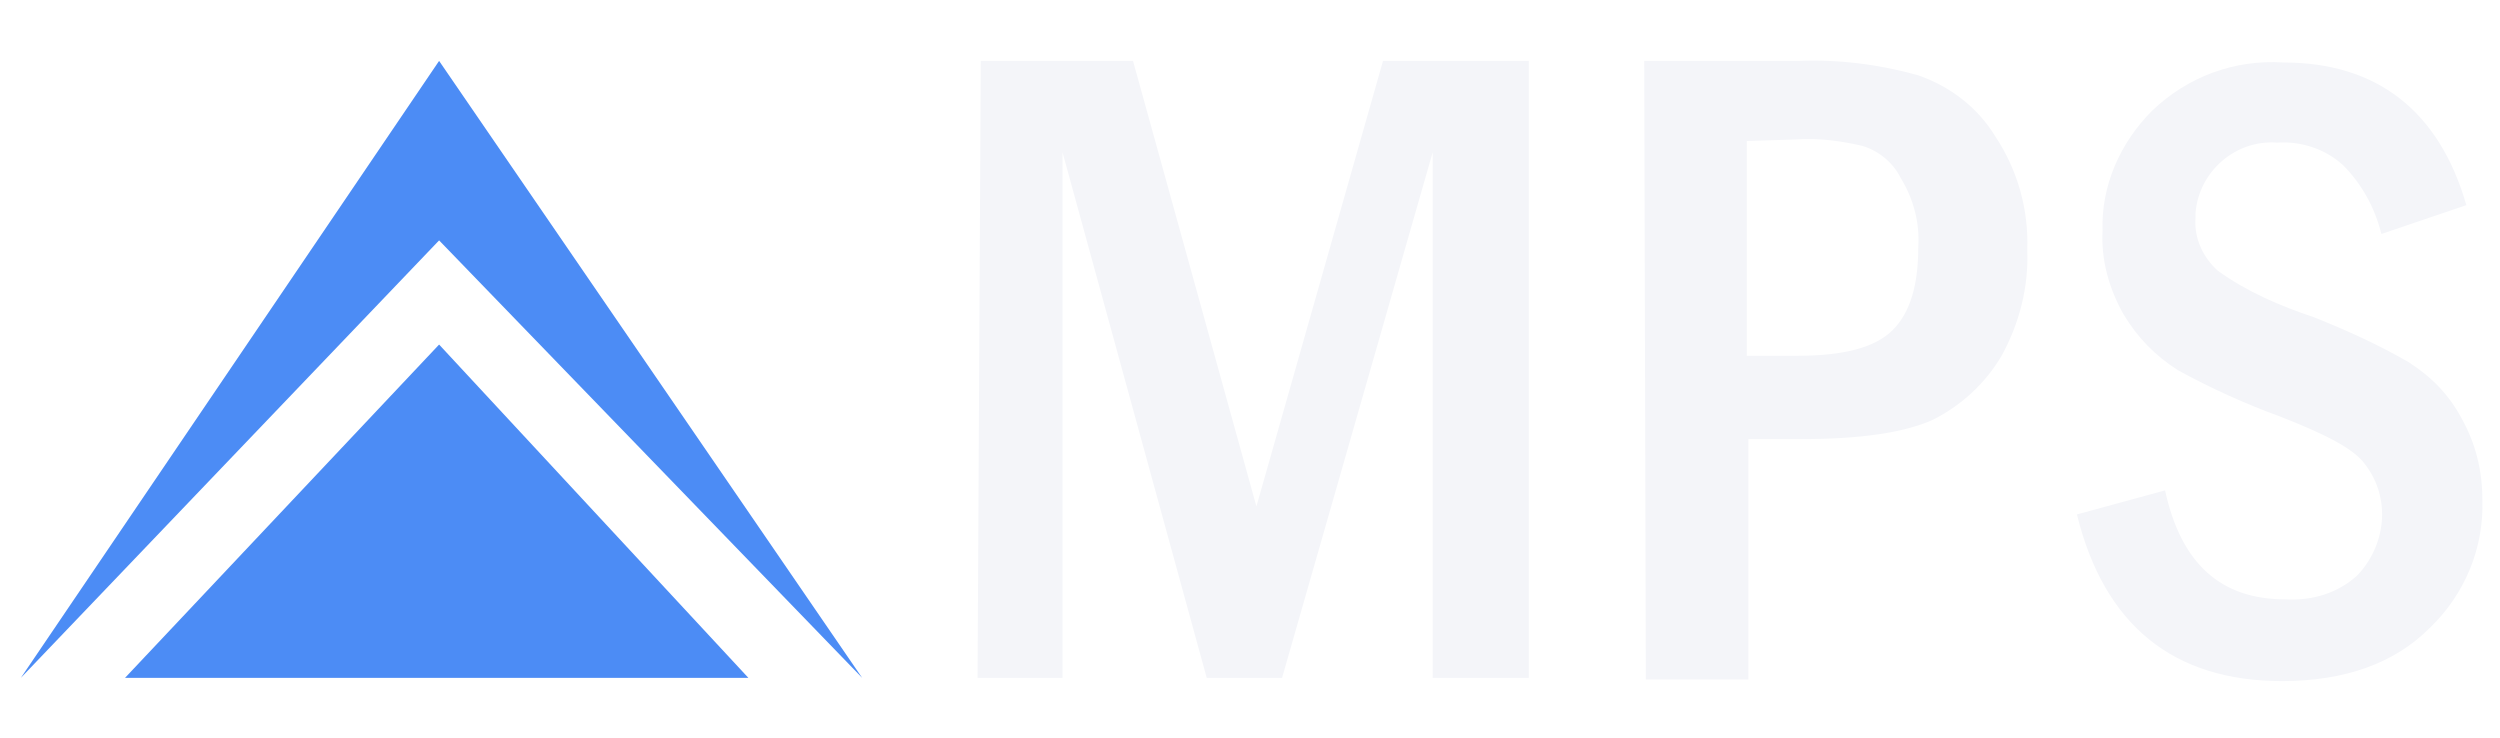
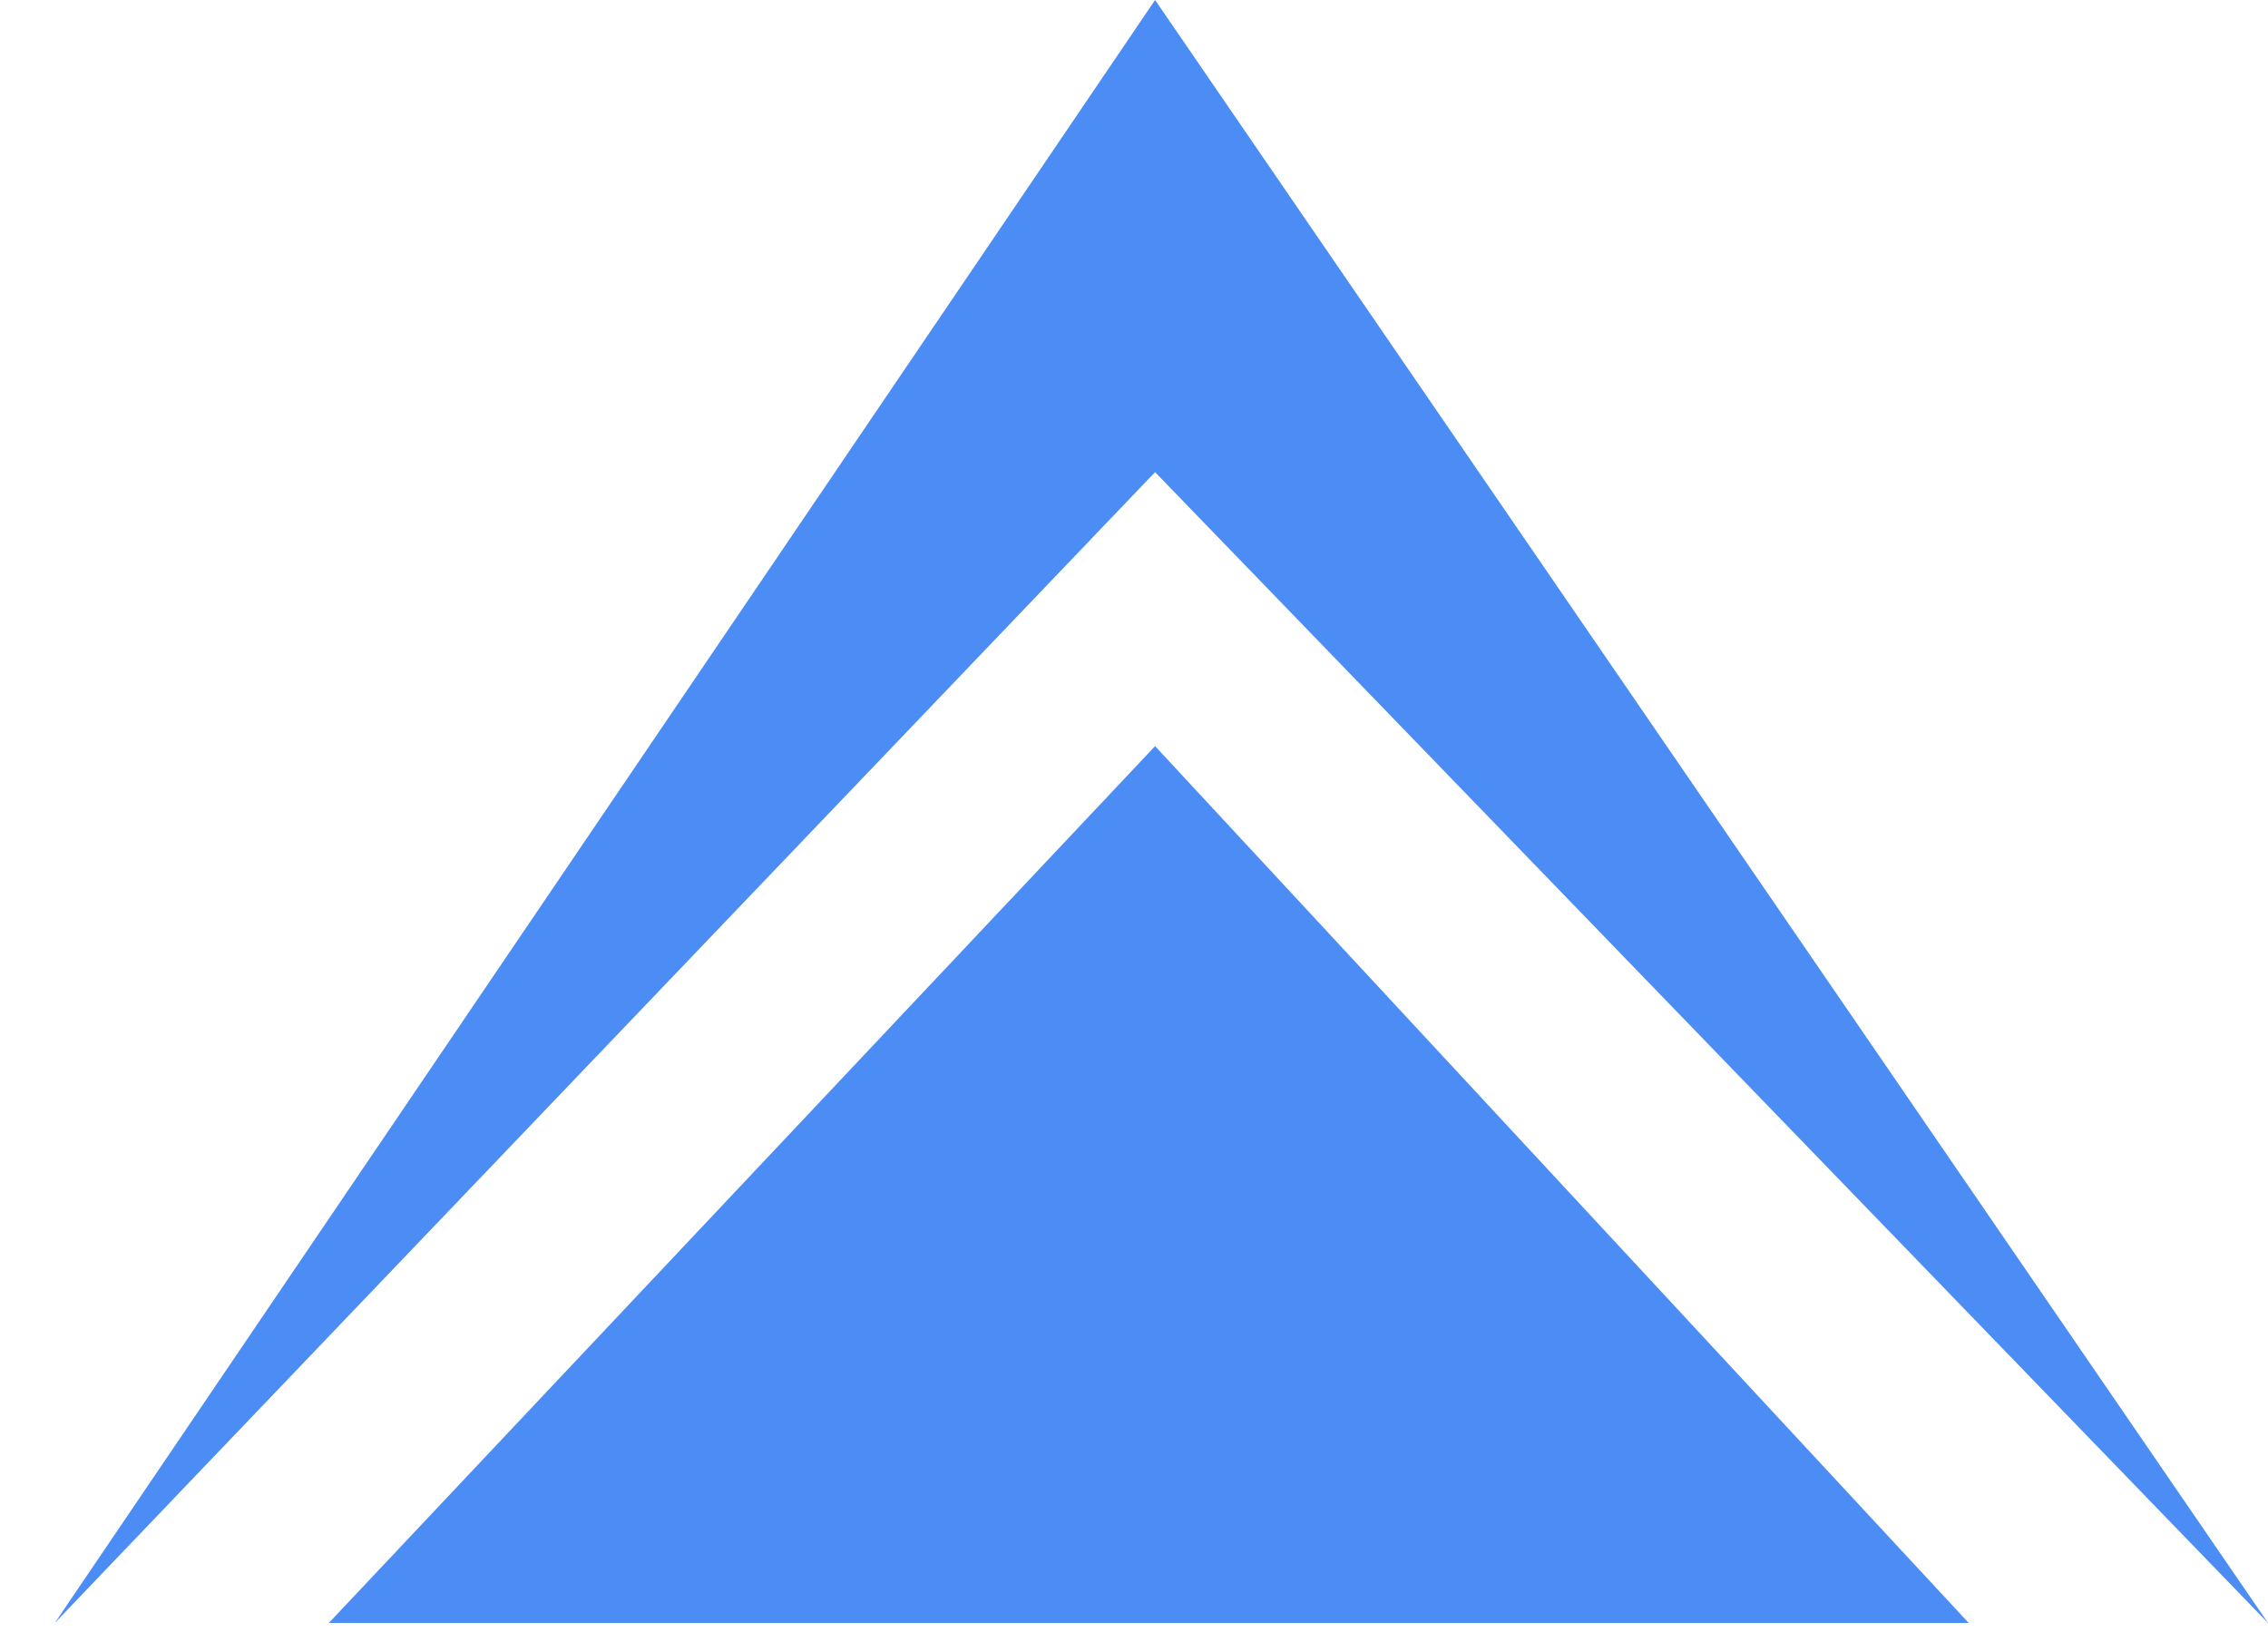
- <svg xmlns="http://www.w3.org/2000/svg" version="1.1" id="Слой_1" x="0px" y="0px" viewBox="0 0 156 46" style="enable-background:new 0 0 156 46;" xml:space="preserve">
+ <svg xmlns="http://www.w3.org/2000/svg" version="1.1" id="Слой_1" x="0px" y="0px" viewBox="0 0 53.8 38.7" style="enable-background:new 0 0 53.8 38.7;" xml:space="preserve">
  <style type="text/css">
	.st0{fill:#4C8CF5;}
	.st1{fill:#F4F5F9;}
	.st2{fill:none;}
</style>
  <g id="Слой_2">
    <g id="Layer_1">
-       <polygon class="st0" points="1.3,42.3 27.4,3.8 53.8,42.3 27.4,15   " />
-       <polygon class="st0" points="7.8,42.3 27.4,21.5 46.7,42.3   " />
-       <path class="st1" d="M61.2,3.8h9.5l7.7,27.8l7.9-27.8h9.1v38.5h-6V9.5L80,42.3h-4.7l-9-32.8v32.8H61L61.2,3.8z" />
-       <path class="st1" d="M102.6,3.8h9.6c2.5-0.1,5,0.2,7.5,0.9c2,0.7,3.7,2,4.8,3.8c1.4,2.1,2.1,4.6,2,7.1c0.1,2.3-0.5,4.6-1.6,6.6    c-1,1.7-2.5,3.1-4.3,4c-1.8,0.8-4.5,1.2-8.2,1.2h-3.3v15h-6.4L102.6,3.8L102.6,3.8z M109,8.8v13.4h3.2c2.8,0,4.8-0.5,5.9-1.6    s1.6-2.8,1.6-5.2c0.1-1.5-0.3-3-1.1-4.3c-0.5-1-1.4-1.7-2.4-2c-1.3-0.3-2.7-0.5-4.1-0.4L109,8.8z" />
-       <path class="st1" d="M153.9,12.8l-5.3,1.8c-0.4-1.6-1.2-3.1-2.4-4.3c-1.1-1-2.6-1.5-4.1-1.4c-2.6-0.2-4.9,1.8-5.1,4.4    c0,0.1,0,0.2,0,0.3c-0.1,1.3,0.5,2.5,1.4,3.3c1.8,1.3,3.9,2.2,6,2.9c2,0.8,4,1.7,5.9,2.8c1.4,0.9,2.5,2,3.3,3.5    c0.9,1.6,1.3,3.3,1.3,5.1c0.1,3-1.1,5.9-3.3,8c-2.2,2.2-5.3,3.3-9.2,3.3c-6.8,0-11.1-3.5-12.8-10.4l5.5-1.5c1,4.6,3.5,6.8,7.5,6.8    c1.7,0.1,3.3-0.4,4.5-1.5c1.8-1.9,2.1-4.8,0.5-6.9c-0.7-1-2.5-1.9-5.3-3c-2.2-0.8-4.4-1.8-6.4-2.9c-1.4-0.9-2.5-2-3.4-3.5    c-0.9-1.6-1.4-3.4-1.3-5.2c-0.1-2.8,1.1-5.5,3.1-7.5c2.2-2.1,5.1-3.2,8.2-3C148.3,3.9,152.2,6.9,153.9,12.8z" />
+       <polygon class="st0" points="1.3,38.5 27.4,0 53.8,38.5 27.4,11.2   " />
+       <polygon class="st0" points="7.8,38.5 27.4,17.7 46.7,38.5   " />
+       <path class="st1" d="M61.2,0h9.5l7.7,27.8L86.3,0h9.1v38.5h-6V5.7L80,38.5h-4.7l-9-32.8v32.8H61L61.2,0z" />
+       <path class="st1" d="M102.6,0h9.6c2.5-0.1,5,0.2,7.5,0.9c2,0.7,3.7,2,4.8,3.8c1.4,2.1,2.1,4.6,2,7.1c0.1,2.3-0.5,4.6-1.6,6.6    c-1,1.7-2.5,3.1-4.3,4c-1.8,0.8-4.5,1.2-8.2,1.2h-3.3v15h-6.4L102.6,0L102.6,0z M109,5v13.4h3.2c2.8,0,4.8-0.5,5.9-1.6    s1.6-2.8,1.6-5.2c0.1-1.5-0.3-3-1.1-4.3c-0.5-1-1.4-1.7-2.4-2c-1.3-0.3-2.7-0.5-4.1-0.4L109,5z" />
+       <path class="st1" d="M153.9,9l-5.3,1.8c-0.4-1.6-1.2-3.1-2.4-4.3c-1.1-1-2.6-1.5-4.1-1.4c-2.6-0.2-4.9,1.8-5.1,4.4    c0,0.1,0,0.2,0,0.3c-0.1,1.3,0.5,2.5,1.4,3.3c1.8,1.3,3.9,2.2,6,2.9c2,0.8,4,1.7,5.9,2.8c1.4,0.9,2.5,2,3.3,3.5    c0.9,1.6,1.3,3.3,1.3,5.1c0.1,3-1.1,5.9-3.3,8c-2.2,2.2-5.3,3.3-9.2,3.3c-6.8,0-11.1-3.5-12.8-10.4l5.5-1.5c1,4.6,3.5,6.8,7.5,6.8    c1.7,0.1,3.3-0.4,4.5-1.5c1.8-1.9,2.1-4.8,0.5-6.9c-0.7-1-2.5-1.9-5.3-3c-2.2-0.8-4.4-1.8-6.4-2.9c-1.4-0.9-2.5-2-3.4-3.5    c-0.9-1.6-1.4-3.4-1.3-5.2c-0.1-2.8,1.1-5.5,3.1-7.5c2.2-2.1,5.1-3.2,8.2-3C148.3,0.1,152.2,3.1,153.9,9z" />
    </g>
  </g>
-   <rect id="_x3C_Фрагмент_x3E_" class="st2" width="156" height="46" />
+   <rect id="_x3C_Фрагмент_x3E_" y="-3.8" class="st2" width="156" height="46" />
</svg>
